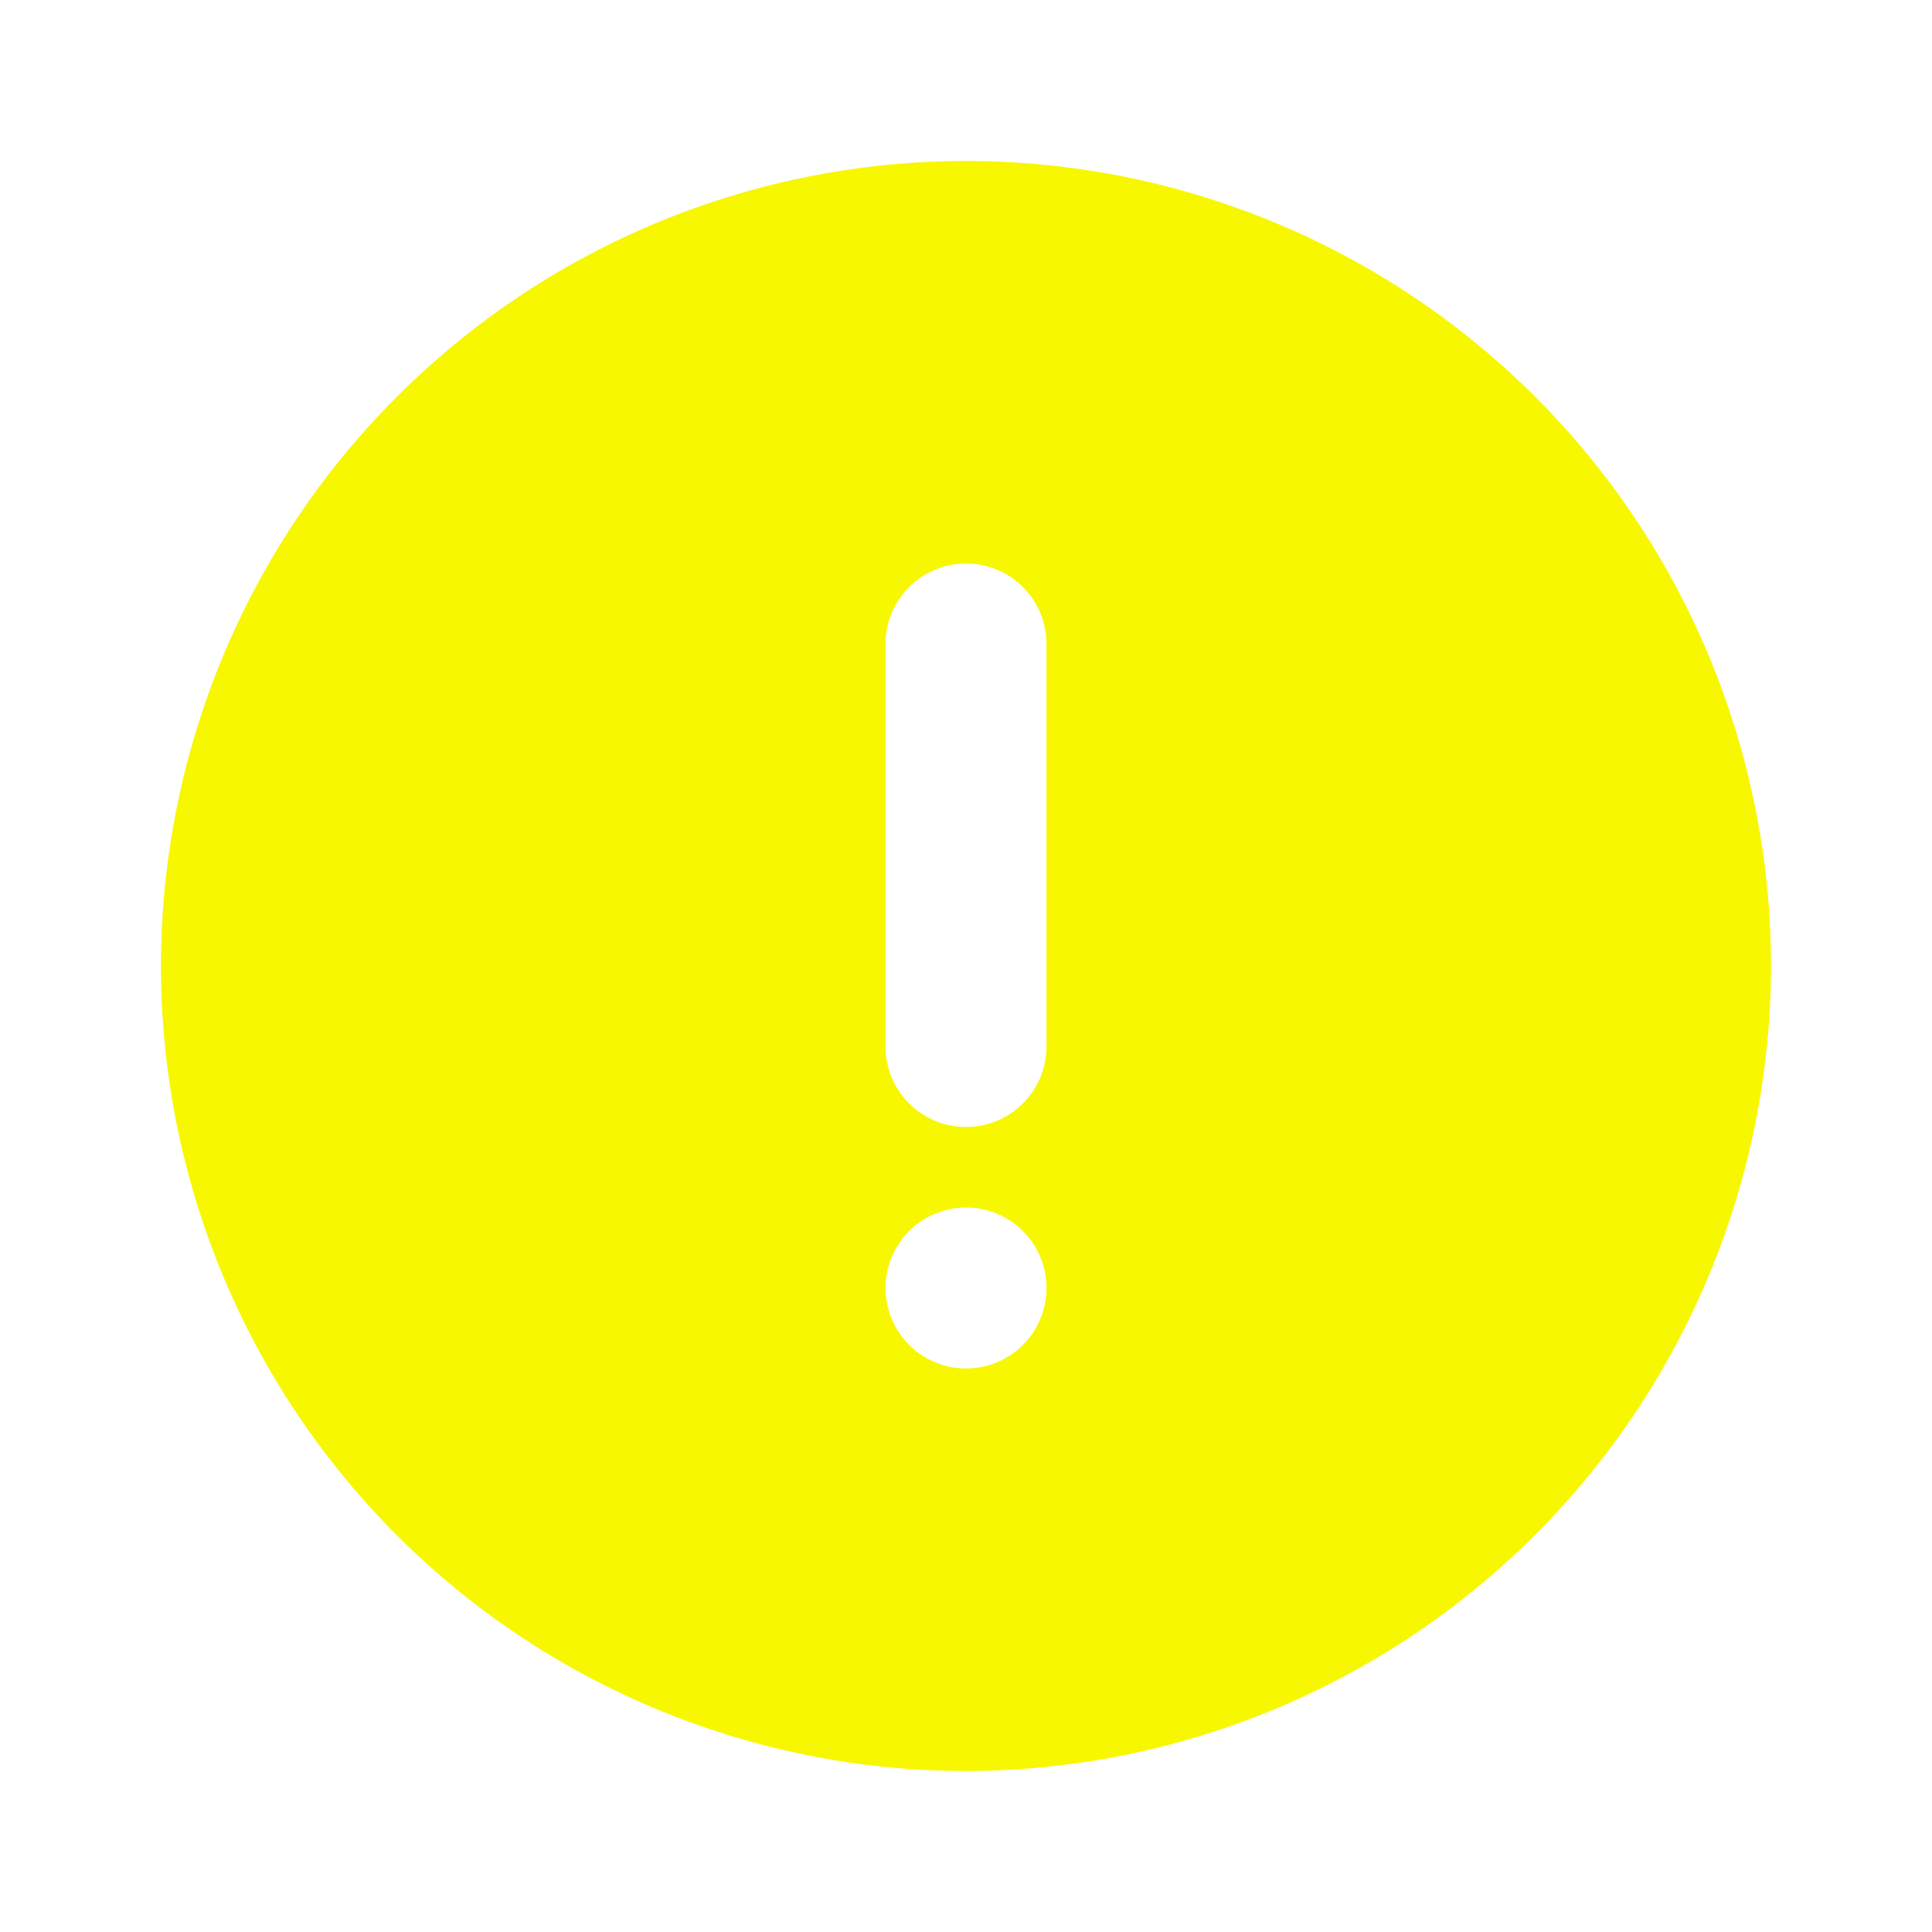
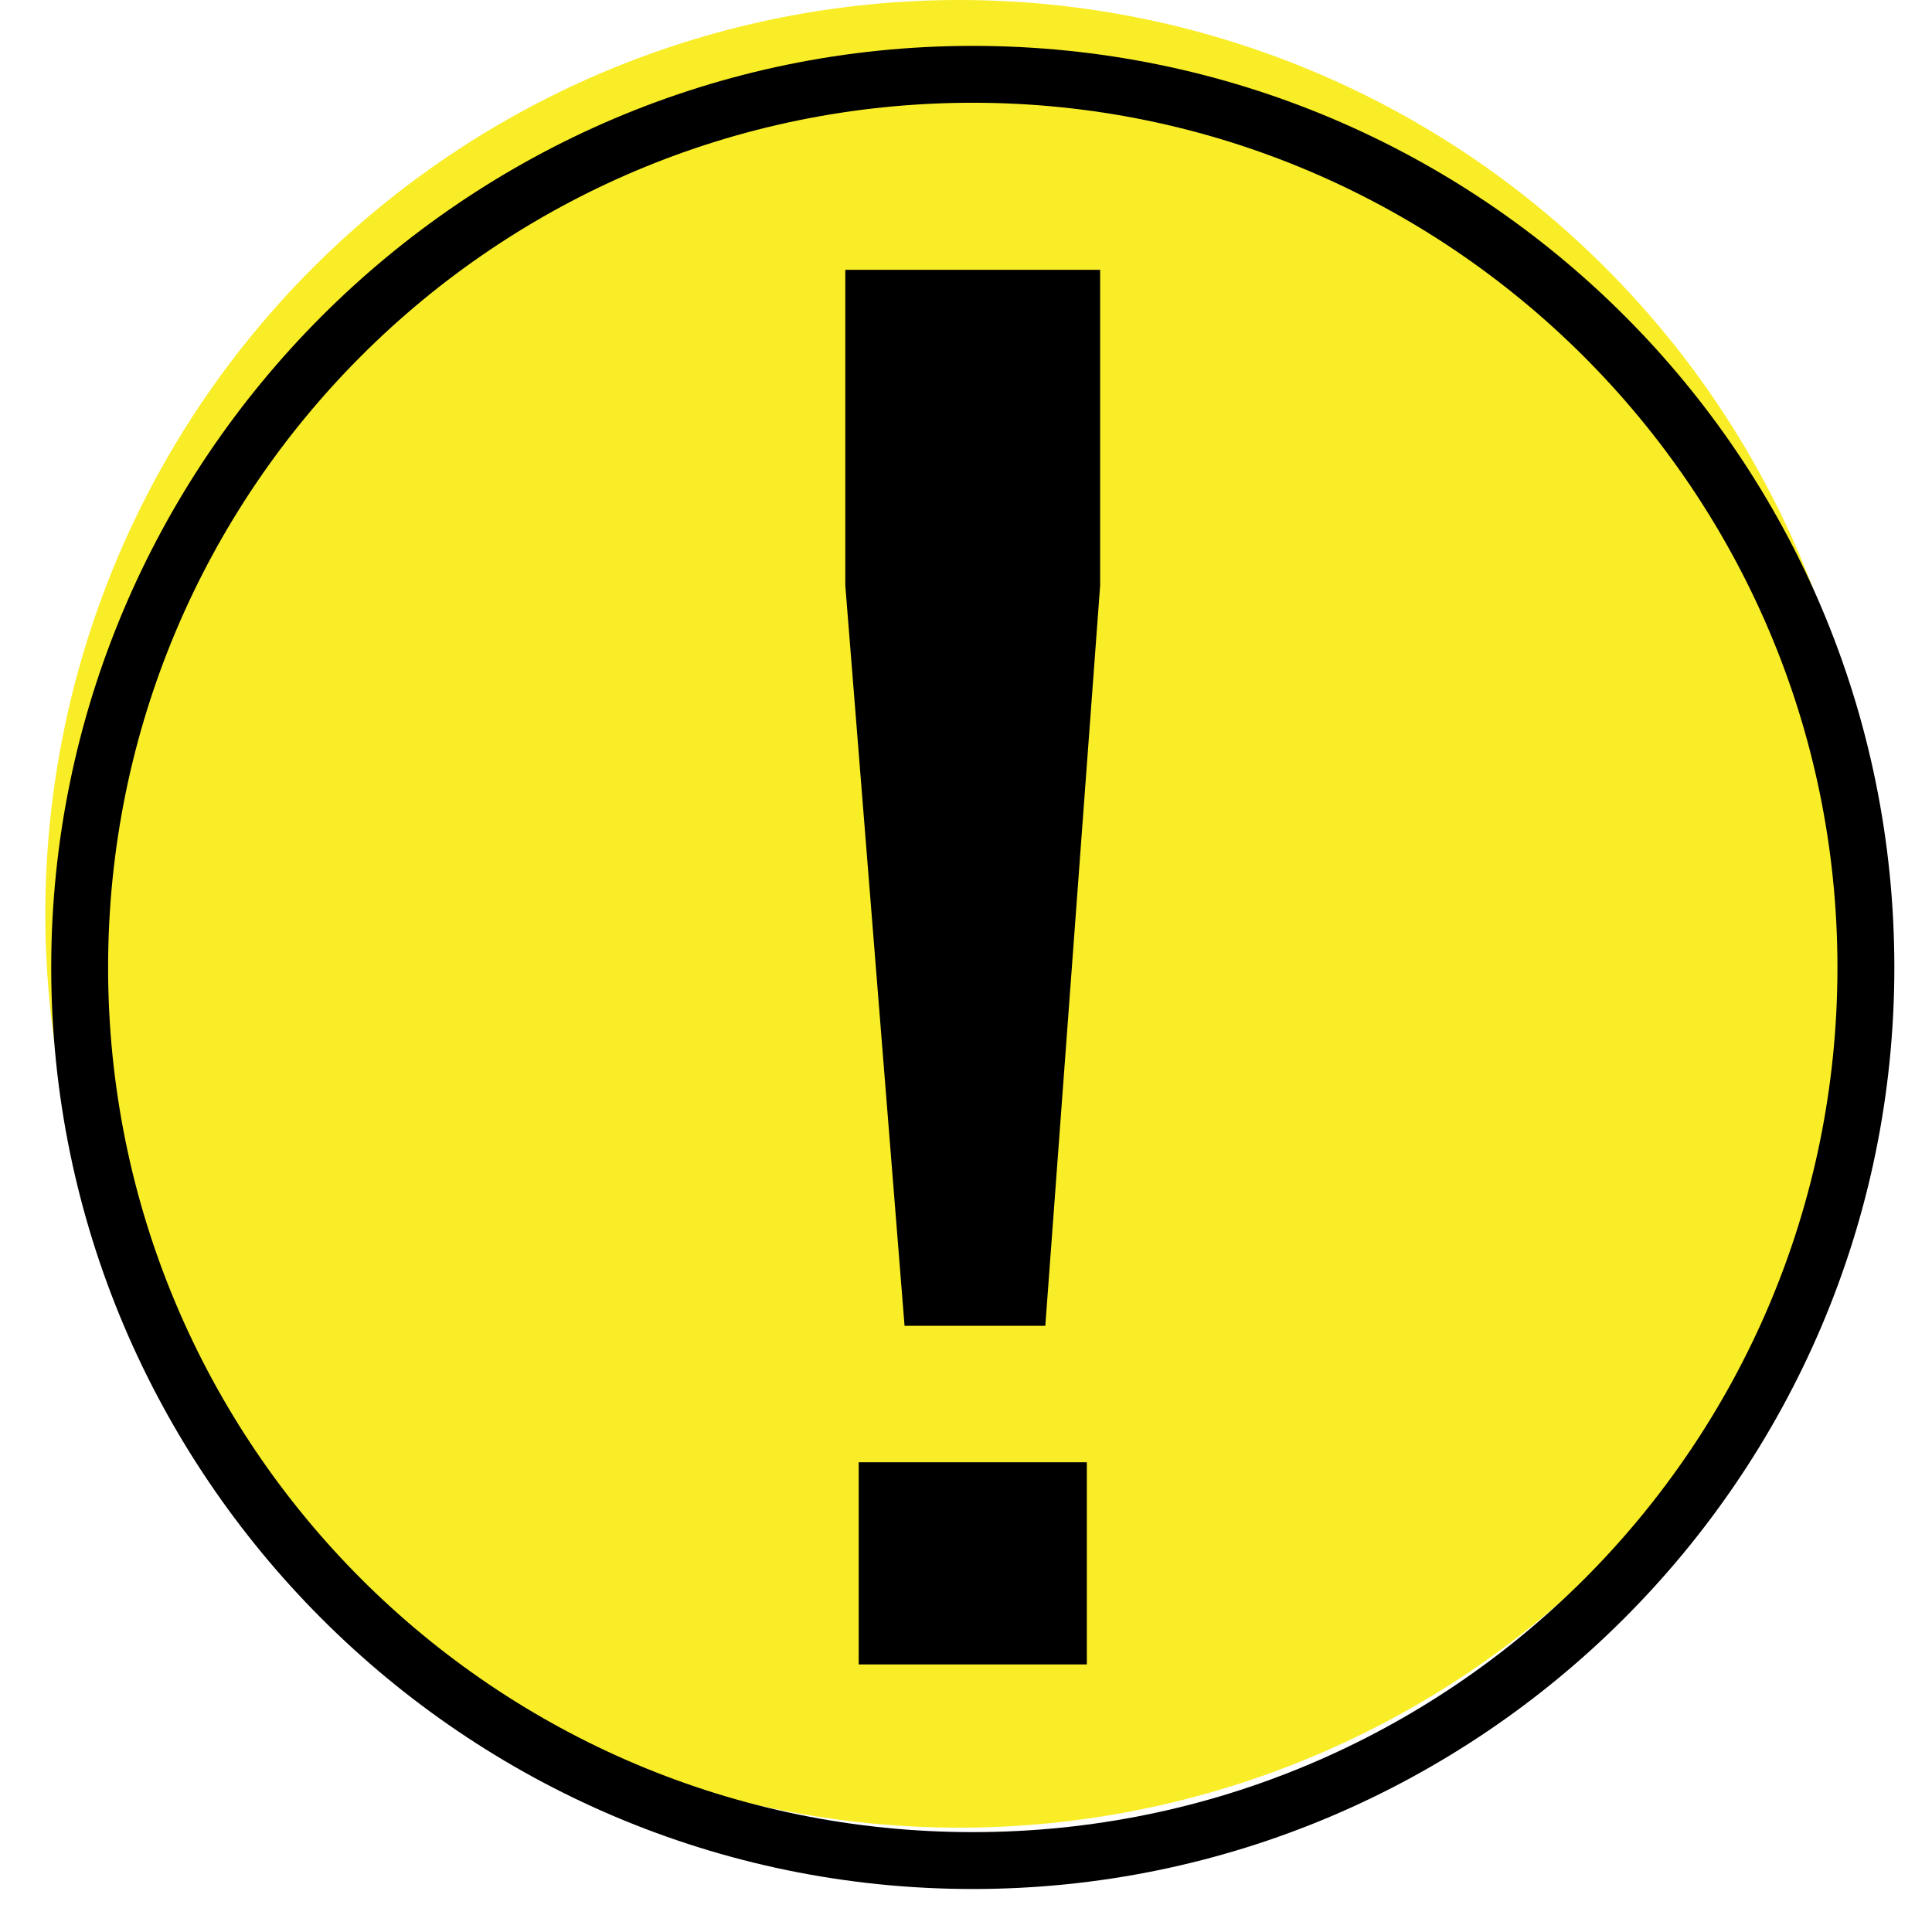
- <svg xmlns="http://www.w3.org/2000/svg" width="24" height="24" viewBox="0 0 24 24" fill="none">
-   <path d="M12 22C10.022 22 8.089 21.413 6.444 20.315C4.8 19.216 3.518 17.654 2.761 15.827C2.004 14 1.806 11.989 2.192 10.049C2.578 8.109 3.53 6.327 4.929 4.929C6.327 3.53 8.109 2.578 10.049 2.192C11.989 1.806 14 2.004 15.827 2.761C17.654 3.518 19.216 4.8 20.315 6.444C21.413 8.089 22 10.022 22 12C21.997 14.651 20.943 17.193 19.068 19.068C17.193 20.943 14.651 21.997 12 22V22ZM12 15C11.802 15 11.609 15.059 11.444 15.168C11.28 15.278 11.152 15.435 11.076 15.617C11 15.8 10.981 16.001 11.019 16.195C11.058 16.389 11.153 16.567 11.293 16.707C11.433 16.847 11.611 16.942 11.805 16.981C11.999 17.019 12.2 17 12.383 16.924C12.565 16.848 12.722 16.72 12.832 16.556C12.941 16.391 13 16.198 13 16C13 15.735 12.895 15.48 12.707 15.293C12.52 15.105 12.265 15 12 15ZM12 7C11.735 7 11.48 7.105 11.293 7.293C11.105 7.48 11 7.735 11 8V13C11 13.265 11.105 13.52 11.293 13.707C11.48 13.895 11.735 14 12 14C12.265 14 12.52 13.895 12.707 13.707C12.895 13.52 13 13.265 13 13V8C13 7.735 12.895 7.48 12.707 7.293C12.52 7.105 12.265 7 12 7Z" fill="#f7f700" id="id_102" />
+ <svg xmlns="http://www.w3.org/2000/svg" width="1000" zoomAndPan="magnify" viewBox="0 0 750 750" height="1000" preserveAspectRatio="xMidYMid meet" version="1.0">
+   <defs>
+     <clipPath id="e71498da53">
+       <path d="M 17.594 0 L 727.094 0 L 727.094 709.5 L 17.594 709.5 Z M 17.594 0 " clip-rule="nonzero" />
+     </clipPath>
+     <clipPath id="10595f9d7f">
+       <path d="M 19.883 17.809 L 735.383 17.809 L 735.383 733.309 L 19.883 733.309 Z M 19.883 17.809 " clip-rule="nonzero" />
+     </clipPath>
+     <clipPath id="e221fb445e">
+       <path d="M 328.109 100.199 L 427.109 100.199 L 427.109 650.699 L 328.109 650.699 Z M 328.109 100.199 " clip-rule="nonzero" />
+     </clipPath>
+   </defs>
+   <g clip-path="url(#e71498da53)">
+     <path fill="#f9ed28" d="M 727.094 354.75 C 727.094 360.555 726.949 366.359 726.664 372.156 C 726.383 377.957 725.953 383.742 725.387 389.523 C 724.816 395.301 724.105 401.059 723.254 406.801 C 722.402 412.547 721.41 418.266 720.277 423.957 C 719.145 429.652 717.871 435.316 716.461 440.945 C 715.051 446.578 713.504 452.172 711.816 457.727 C 710.133 463.285 708.312 468.797 706.355 474.262 C 704.398 479.727 702.312 485.145 700.09 490.508 C 697.867 495.871 695.516 501.176 693.035 506.426 C 690.551 511.672 687.941 516.859 685.203 521.977 C 682.469 527.098 679.605 532.148 676.621 537.129 C 673.637 542.109 670.531 547.012 667.309 551.84 C 664.082 556.664 660.738 561.41 657.281 566.074 C 653.824 570.738 650.25 575.312 646.57 579.801 C 642.887 584.289 639.094 588.684 635.195 592.984 C 631.297 597.289 627.293 601.492 623.191 605.598 C 619.086 609.703 614.879 613.703 610.578 617.602 C 606.277 621.5 601.883 625.293 597.395 628.977 C 592.906 632.66 588.332 636.23 583.668 639.688 C 579.004 643.145 574.258 646.488 569.434 649.715 C 564.605 652.938 559.699 656.043 554.723 659.027 C 549.742 662.016 544.691 664.875 539.57 667.613 C 534.449 670.348 529.266 672.957 524.02 675.441 C 518.77 677.922 513.465 680.273 508.102 682.496 C 502.734 684.719 497.32 686.809 491.855 688.762 C 486.387 690.719 480.879 692.539 475.32 694.223 C 469.766 695.91 464.172 697.457 458.539 698.867 C 452.91 700.277 447.246 701.551 441.551 702.684 C 435.855 703.816 430.141 704.809 424.395 705.66 C 418.652 706.512 412.895 707.223 407.113 707.793 C 401.336 708.359 395.551 708.789 389.75 709.074 C 383.953 709.359 378.148 709.5 372.344 709.5 C 366.539 709.5 360.734 709.359 354.938 709.074 C 349.137 708.789 343.348 708.359 337.57 707.793 C 331.793 707.223 326.035 706.512 320.289 705.66 C 314.547 704.809 308.828 703.816 303.137 702.684 C 297.441 701.551 291.777 700.277 286.145 698.867 C 280.516 697.457 274.922 695.91 269.363 694.223 C 263.809 692.539 258.297 690.719 252.832 688.762 C 247.367 686.809 241.949 684.719 236.586 682.496 C 231.223 680.273 225.918 677.922 220.668 675.441 C 215.418 672.957 210.234 670.348 205.117 667.613 C 199.996 664.875 194.945 662.016 189.965 659.027 C 184.984 656.043 180.082 652.938 175.254 649.715 C 170.426 646.488 165.684 643.145 161.02 639.688 C 156.355 636.23 151.781 632.66 147.293 628.977 C 142.805 625.293 138.41 621.5 134.109 617.602 C 129.805 613.703 125.602 609.703 121.496 605.598 C 117.391 601.492 113.391 597.289 109.492 592.984 C 105.594 588.684 101.801 584.289 98.117 579.801 C 94.434 575.312 90.863 570.738 87.406 566.074 C 83.945 561.41 80.605 556.664 77.379 551.84 C 74.152 547.012 71.051 542.109 68.062 537.129 C 65.078 532.148 62.219 527.098 59.48 521.977 C 56.746 516.859 54.137 511.672 51.652 506.426 C 49.172 501.176 46.82 495.871 44.598 490.508 C 42.375 485.145 40.285 479.727 38.332 474.262 C 36.375 468.797 34.555 463.285 32.867 457.727 C 31.184 452.172 29.637 446.578 28.227 440.945 C 26.812 435.316 25.543 429.652 24.41 423.957 C 23.277 418.266 22.285 412.547 21.434 406.801 C 20.582 401.059 19.871 395.301 19.301 389.523 C 18.734 383.742 18.305 377.957 18.02 372.156 C 17.734 366.359 17.594 360.555 17.594 354.75 C 17.594 348.945 17.734 343.141 18.02 337.344 C 18.305 331.543 18.734 325.758 19.301 319.977 C 19.871 314.199 20.582 308.441 21.434 302.699 C 22.285 296.953 23.277 291.234 24.41 285.543 C 25.543 279.848 26.812 274.184 28.227 268.555 C 29.637 262.922 31.184 257.328 32.867 251.773 C 34.555 246.215 36.375 240.703 38.332 235.238 C 40.285 229.773 42.375 224.355 44.598 218.992 C 46.82 213.629 49.172 208.324 51.652 203.074 C 54.137 197.828 56.746 192.641 59.48 187.523 C 62.219 182.402 65.078 177.352 68.062 172.371 C 71.051 167.391 74.152 162.488 77.379 157.66 C 80.605 152.836 83.945 148.09 87.406 143.426 C 90.863 138.762 94.434 134.188 98.117 129.699 C 101.801 125.211 105.594 120.816 109.492 116.516 C 113.391 112.211 117.391 108.008 121.496 103.902 C 125.602 99.797 129.805 95.797 134.109 91.898 C 138.41 88 142.805 84.207 147.293 80.523 C 151.781 76.84 156.355 73.27 161.02 69.812 C 165.684 66.355 170.426 63.012 175.254 59.785 C 180.082 56.562 184.984 53.457 189.965 50.473 C 194.945 47.484 199.996 44.625 205.117 41.887 C 210.234 39.152 215.418 36.543 220.668 34.059 C 225.918 31.578 231.223 29.227 236.586 27.004 C 241.949 24.781 247.367 22.691 252.832 20.738 C 258.297 18.781 263.809 16.961 269.363 15.277 C 274.922 13.59 280.516 12.043 286.145 10.633 C 291.777 9.223 297.441 7.949 303.137 6.816 C 308.828 5.684 314.547 4.691 320.289 3.84 C 326.035 2.988 331.793 2.277 337.57 1.707 C 343.348 1.141 349.137 0.711 354.938 0.426 C 360.734 0.141 366.539 0 372.344 0 C 378.148 0 383.953 0.141 389.75 0.426 C 395.551 0.711 401.336 1.141 407.113 1.707 C 412.895 2.277 418.652 2.988 424.395 3.84 C 430.141 4.691 435.855 5.684 441.551 6.816 C 447.246 7.949 452.91 9.223 458.539 10.633 C 464.172 12.043 469.766 13.59 475.32 15.277 C 480.879 16.961 486.387 18.781 491.855 20.738 C 497.32 22.691 502.738 24.781 508.102 27.004 C 513.465 29.227 518.77 31.578 524.02 34.059 C 529.266 36.543 534.453 39.152 539.57 41.887 C 544.691 44.625 549.742 47.484 554.723 50.473 C 559.699 53.457 564.605 56.562 569.434 59.785 C 574.258 63.012 579.004 66.355 583.668 69.812 C 588.332 73.27 592.906 76.84 597.395 80.523 C 601.883 84.207 606.277 88 610.578 91.898 C 614.879 95.797 619.086 99.797 623.191 103.902 C 627.293 108.008 631.297 112.211 635.195 116.516 C 639.094 120.816 642.887 125.211 646.57 129.699 C 650.25 134.188 653.824 138.762 657.281 143.426 C 660.738 148.09 664.082 152.836 667.309 157.66 C 670.531 162.488 673.637 167.391 676.621 172.371 C 679.605 177.352 682.469 182.402 685.203 187.523 C 687.941 192.641 690.551 197.828 693.035 203.074 C 695.516 208.324 697.867 213.629 700.09 218.992 C 702.312 224.355 704.398 229.773 706.355 235.238 C 708.312 240.703 710.133 246.215 711.816 251.773 C 713.504 257.328 715.051 262.922 716.461 268.555 C 717.871 274.184 719.145 279.848 720.277 285.543 C 721.41 291.234 722.402 296.953 723.254 302.699 C 724.105 308.441 724.816 314.199 725.387 319.977 C 725.953 325.758 726.383 331.543 726.664 337.344 C 726.949 343.141 727.094 348.945 727.094 354.75 Z M 727.094 354.75 " fill-opacity="1" fill-rule="nonzero" />
+   </g>
+   <g clip-path="url(#10595f9d7f)">
+     <path fill="#000000" d="M 377.633 733.309 C 179.984 733.309 19.883 572.102 19.883 375.559 C 19.883 179.016 179.984 17.809 377.633 17.809 C 575.277 17.809 735.383 177.914 735.383 375.559 C 735.383 573.203 574.172 733.309 377.633 733.309 Z M 377.633 39.891 C 192.133 39.891 41.965 190.059 41.965 375.559 C 41.965 561.059 192.133 711.227 377.633 711.227 C 563.133 711.227 713.297 561.059 713.297 375.559 C 713.297 190.059 562.027 39.891 377.633 39.891 Z M 377.633 39.891 " fill-opacity="1" fill-rule="nonzero" />
+   </g>
+   <path stroke-linecap="butt" transform="matrix(3.613139, 0, 0, 3.616193, 16.29651, 15.09737)" fill-opacity="1" fill="#000000" fill-rule="evenodd" stroke-linejoin="miter" d="M 88.25 153.3 L 111.76 153.3 L 111.76 174 L 88.25 174 Z M 88.25 153.3 " stroke="#000000" stroke-width="1" stroke-opacity="1" stroke-miterlimit="22.926" />
+   <path fill="#000000" d="M 354.484 511.059 L 331.758 227.113 L 331.758 108.359 L 423.461 108.359 L 423.461 227.113 L 402.434 511.059 Z M 354.484 511.059 " fill-opacity="1" fill-rule="evenodd" />
+   <g clip-path="url(#e221fb445e)">
+     <path stroke-linecap="butt" transform="matrix(3.613139, 0, 0, 3.616193, 16.29651, 15.09737)" fill="none" stroke-linejoin="miter" d="M 93.599 137.15 L 87.309 58.63 L 87.309 25.79 L 112.69 25.79 L 112.69 58.63 L 106.87 137.15 Z M 93.599 137.15 " stroke="#000000" stroke-width="2" stroke-opacity="1" stroke-miterlimit="22.926" />
+   </g>
</svg>
